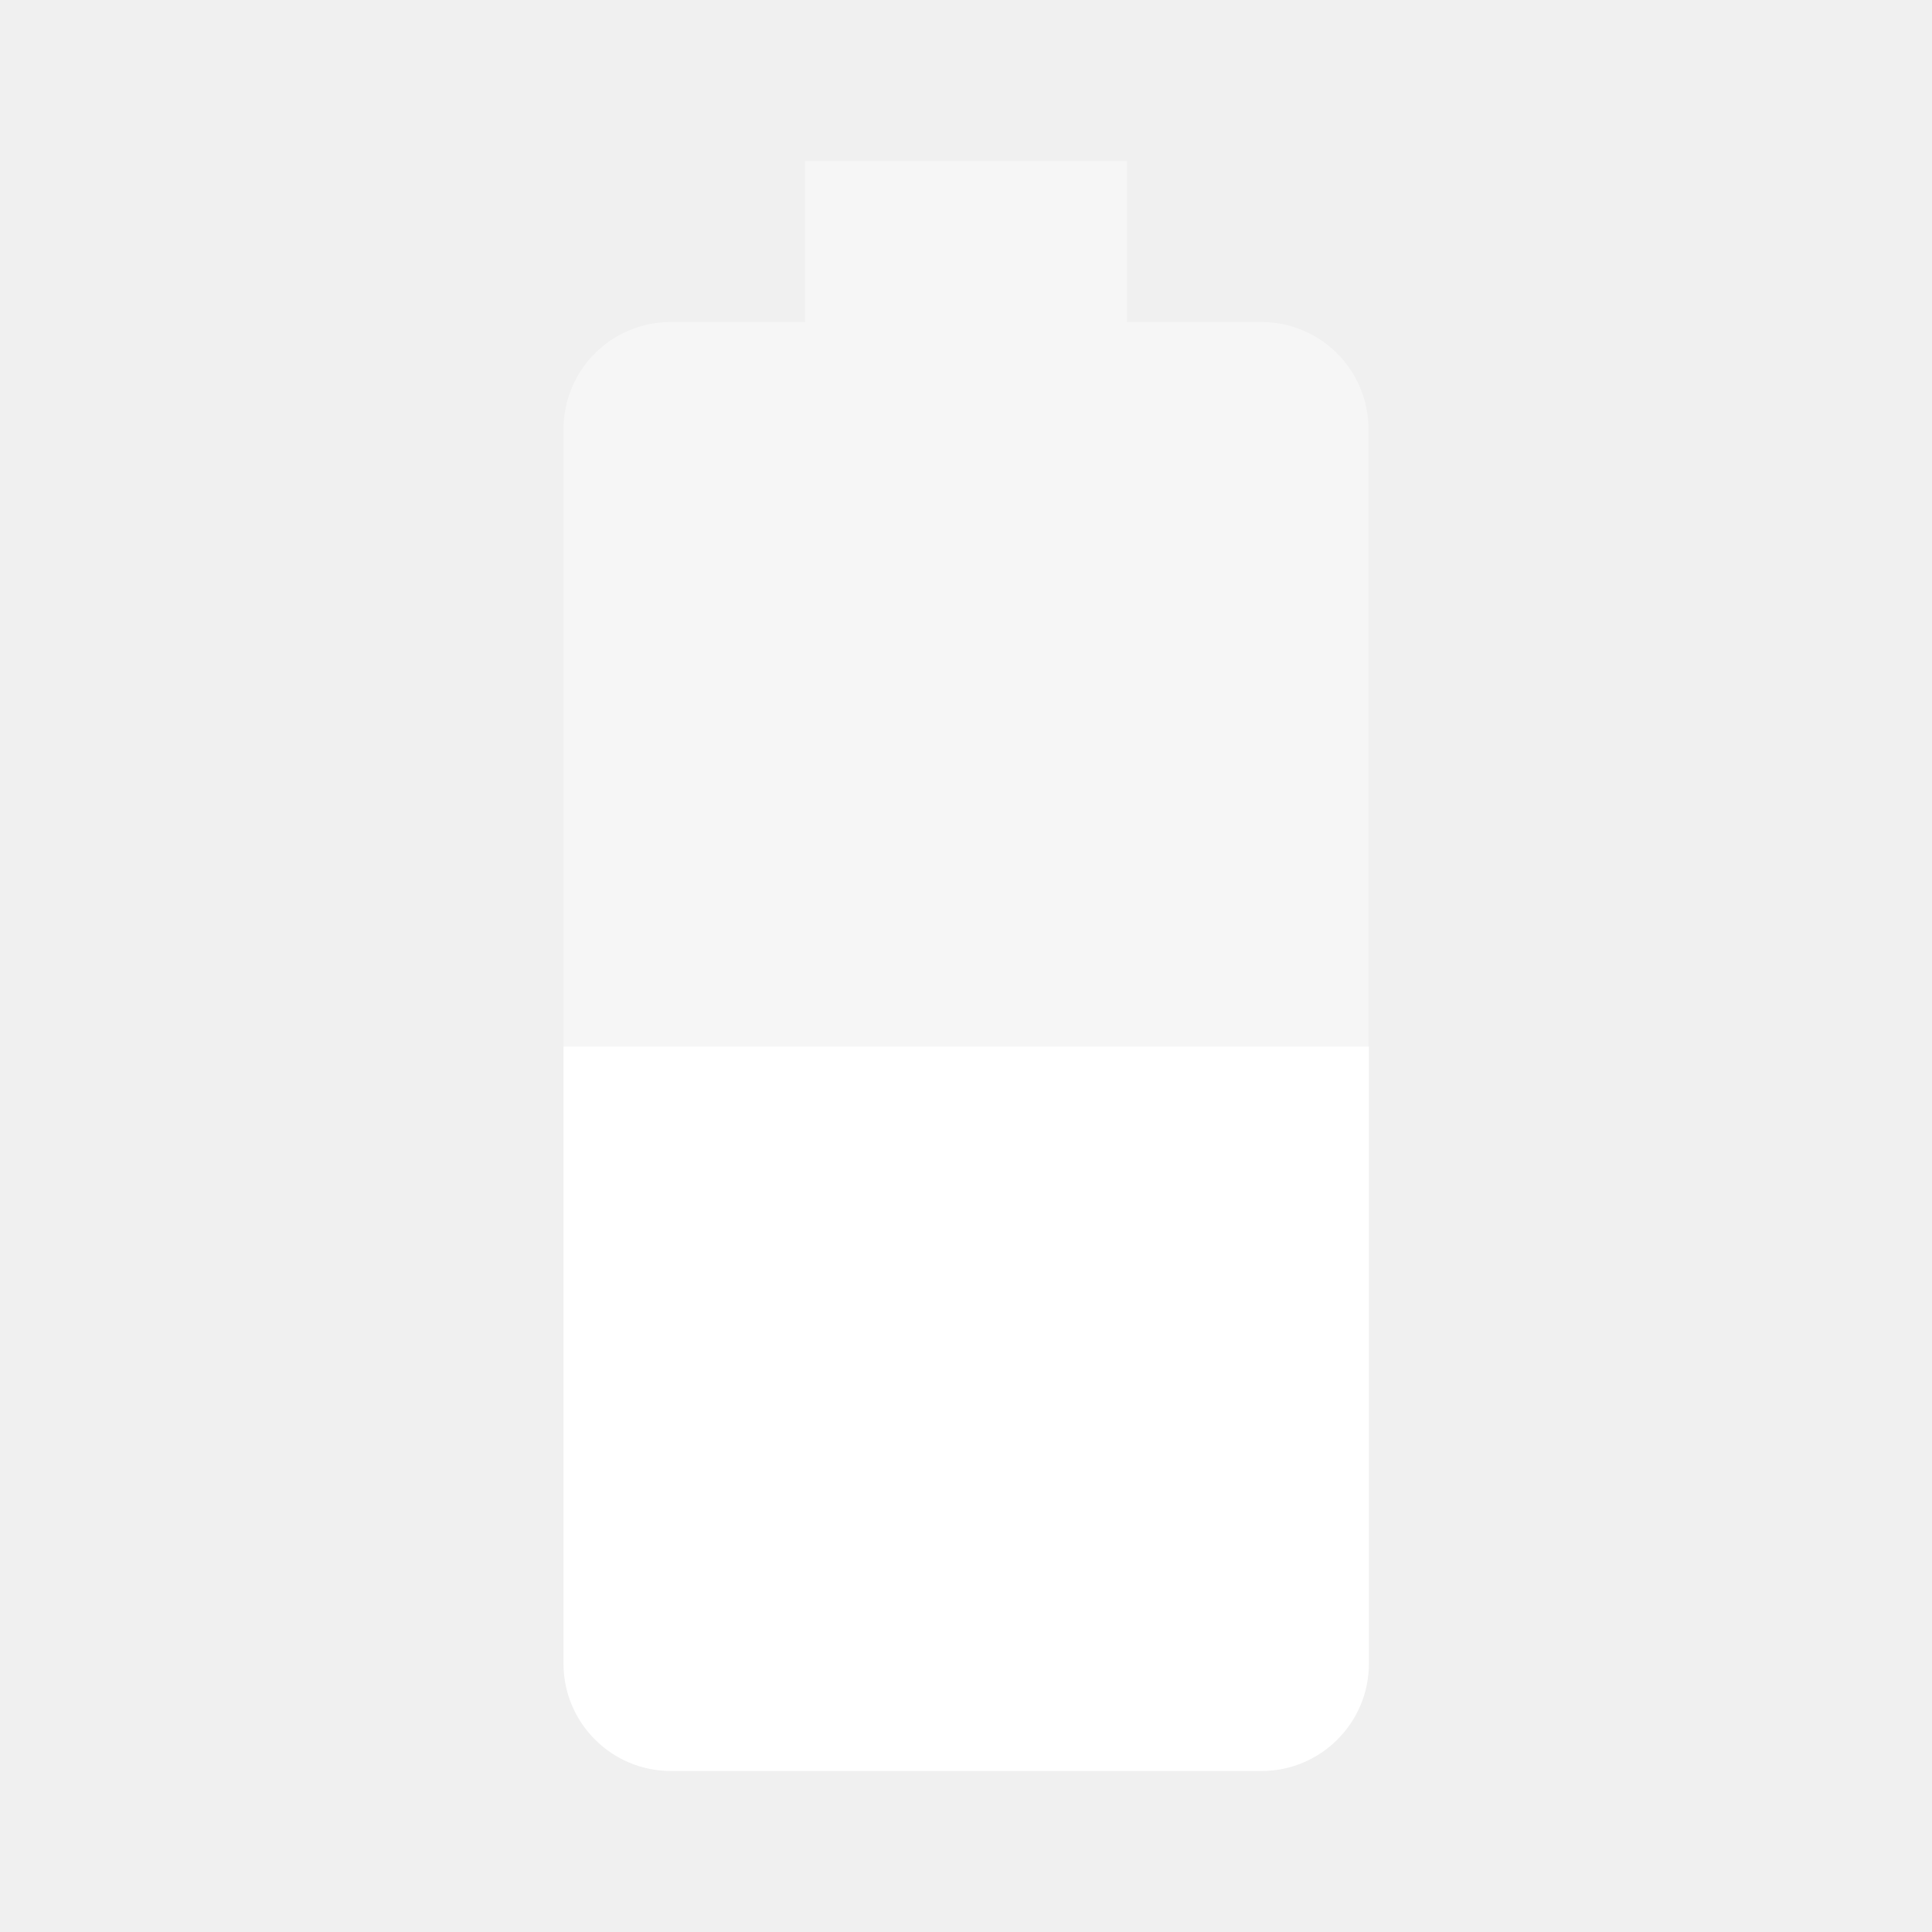
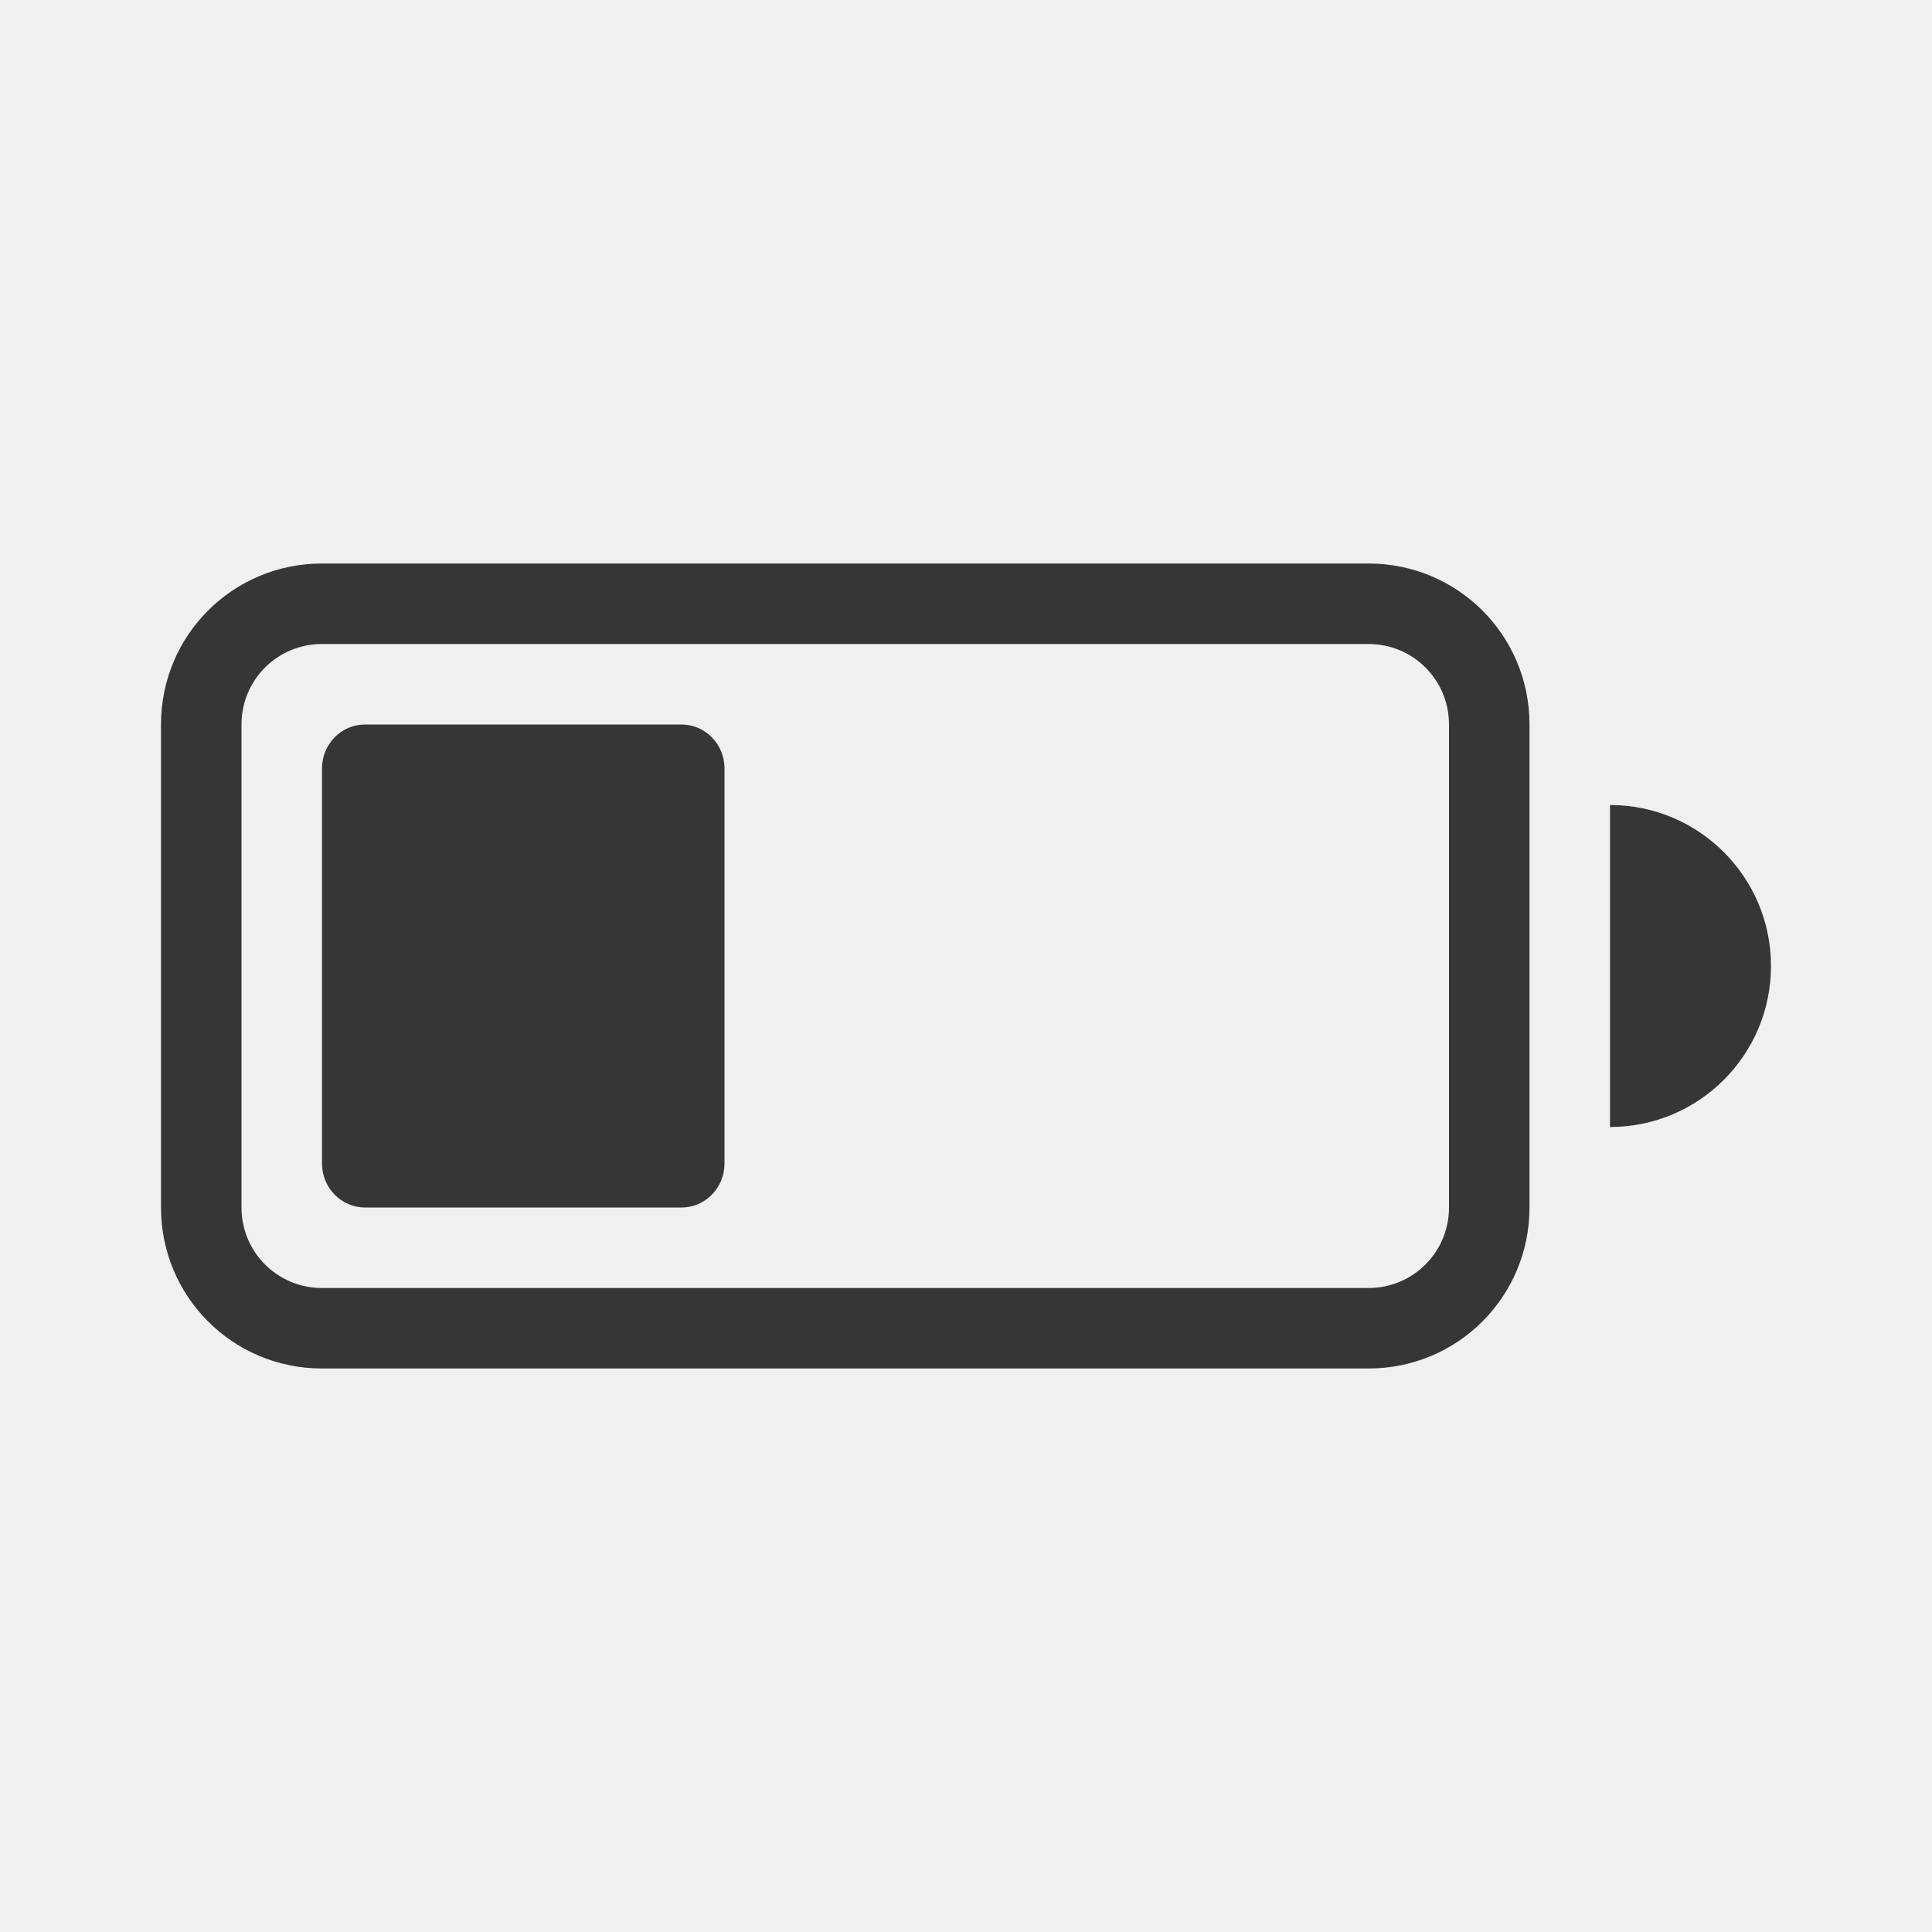
- <svg xmlns="http://www.w3.org/2000/svg" width="48" height="48" viewBox="0 0 48 48" version="1.1" id="svg6">
-   <defs id="defs10" />
-   <path fill-opacity=".3" d="M34 10.67C34 9.19 32.81 8 31.33 8H28V4h-8v4h-3.33C15.19 8 14 9.19 14 10.67V26h20V10.67z" id="path2" style="fill:#ffffff;fill-opacity:0.4" />
-   <path d="M14 26v15.33C14 42.8 15.19 44 16.67 44h14.67c1.47 0 2.67-1.19 2.67-2.67V26H14z" id="path4" style="fill:#ffffff;fill-opacity:1" />
+ <svg xmlns="http://www.w3.org/2000/svg" width="24" height="24" enable-background="new" version="1.1">
+   <g transform="translate(2,4)" fill="#363636" fill-rule="evenodd">
+     <rect x="2" y="5" width="5" height="6" rx=".534" ry=".546" style="paint-order:stroke fill markers" />
+     <path d="m2 3c-1.108 0-2 0.892-2 2v6c0 1.108 0.892 2 2 2h13c1.108 0 2-0.892 2-2v-6c0-1.108-0.892-2-2-2zm0 1h13c0.554 0 1 0.446 1 1v6c0 0.554-0.446 1-1 1h-13c-0.554 0-1-0.446-1-1v-6c0-0.554 0.446-1 1-1z" enable-background="new" style="paint-order:stroke fill markers" />
+     <path d="m18 6v4a2 2 0 0 0 2-2 2 2 0 0 0-2-2z" enable-background="new" style="paint-order:stroke fill markers" />
+   </g>
</svg>
